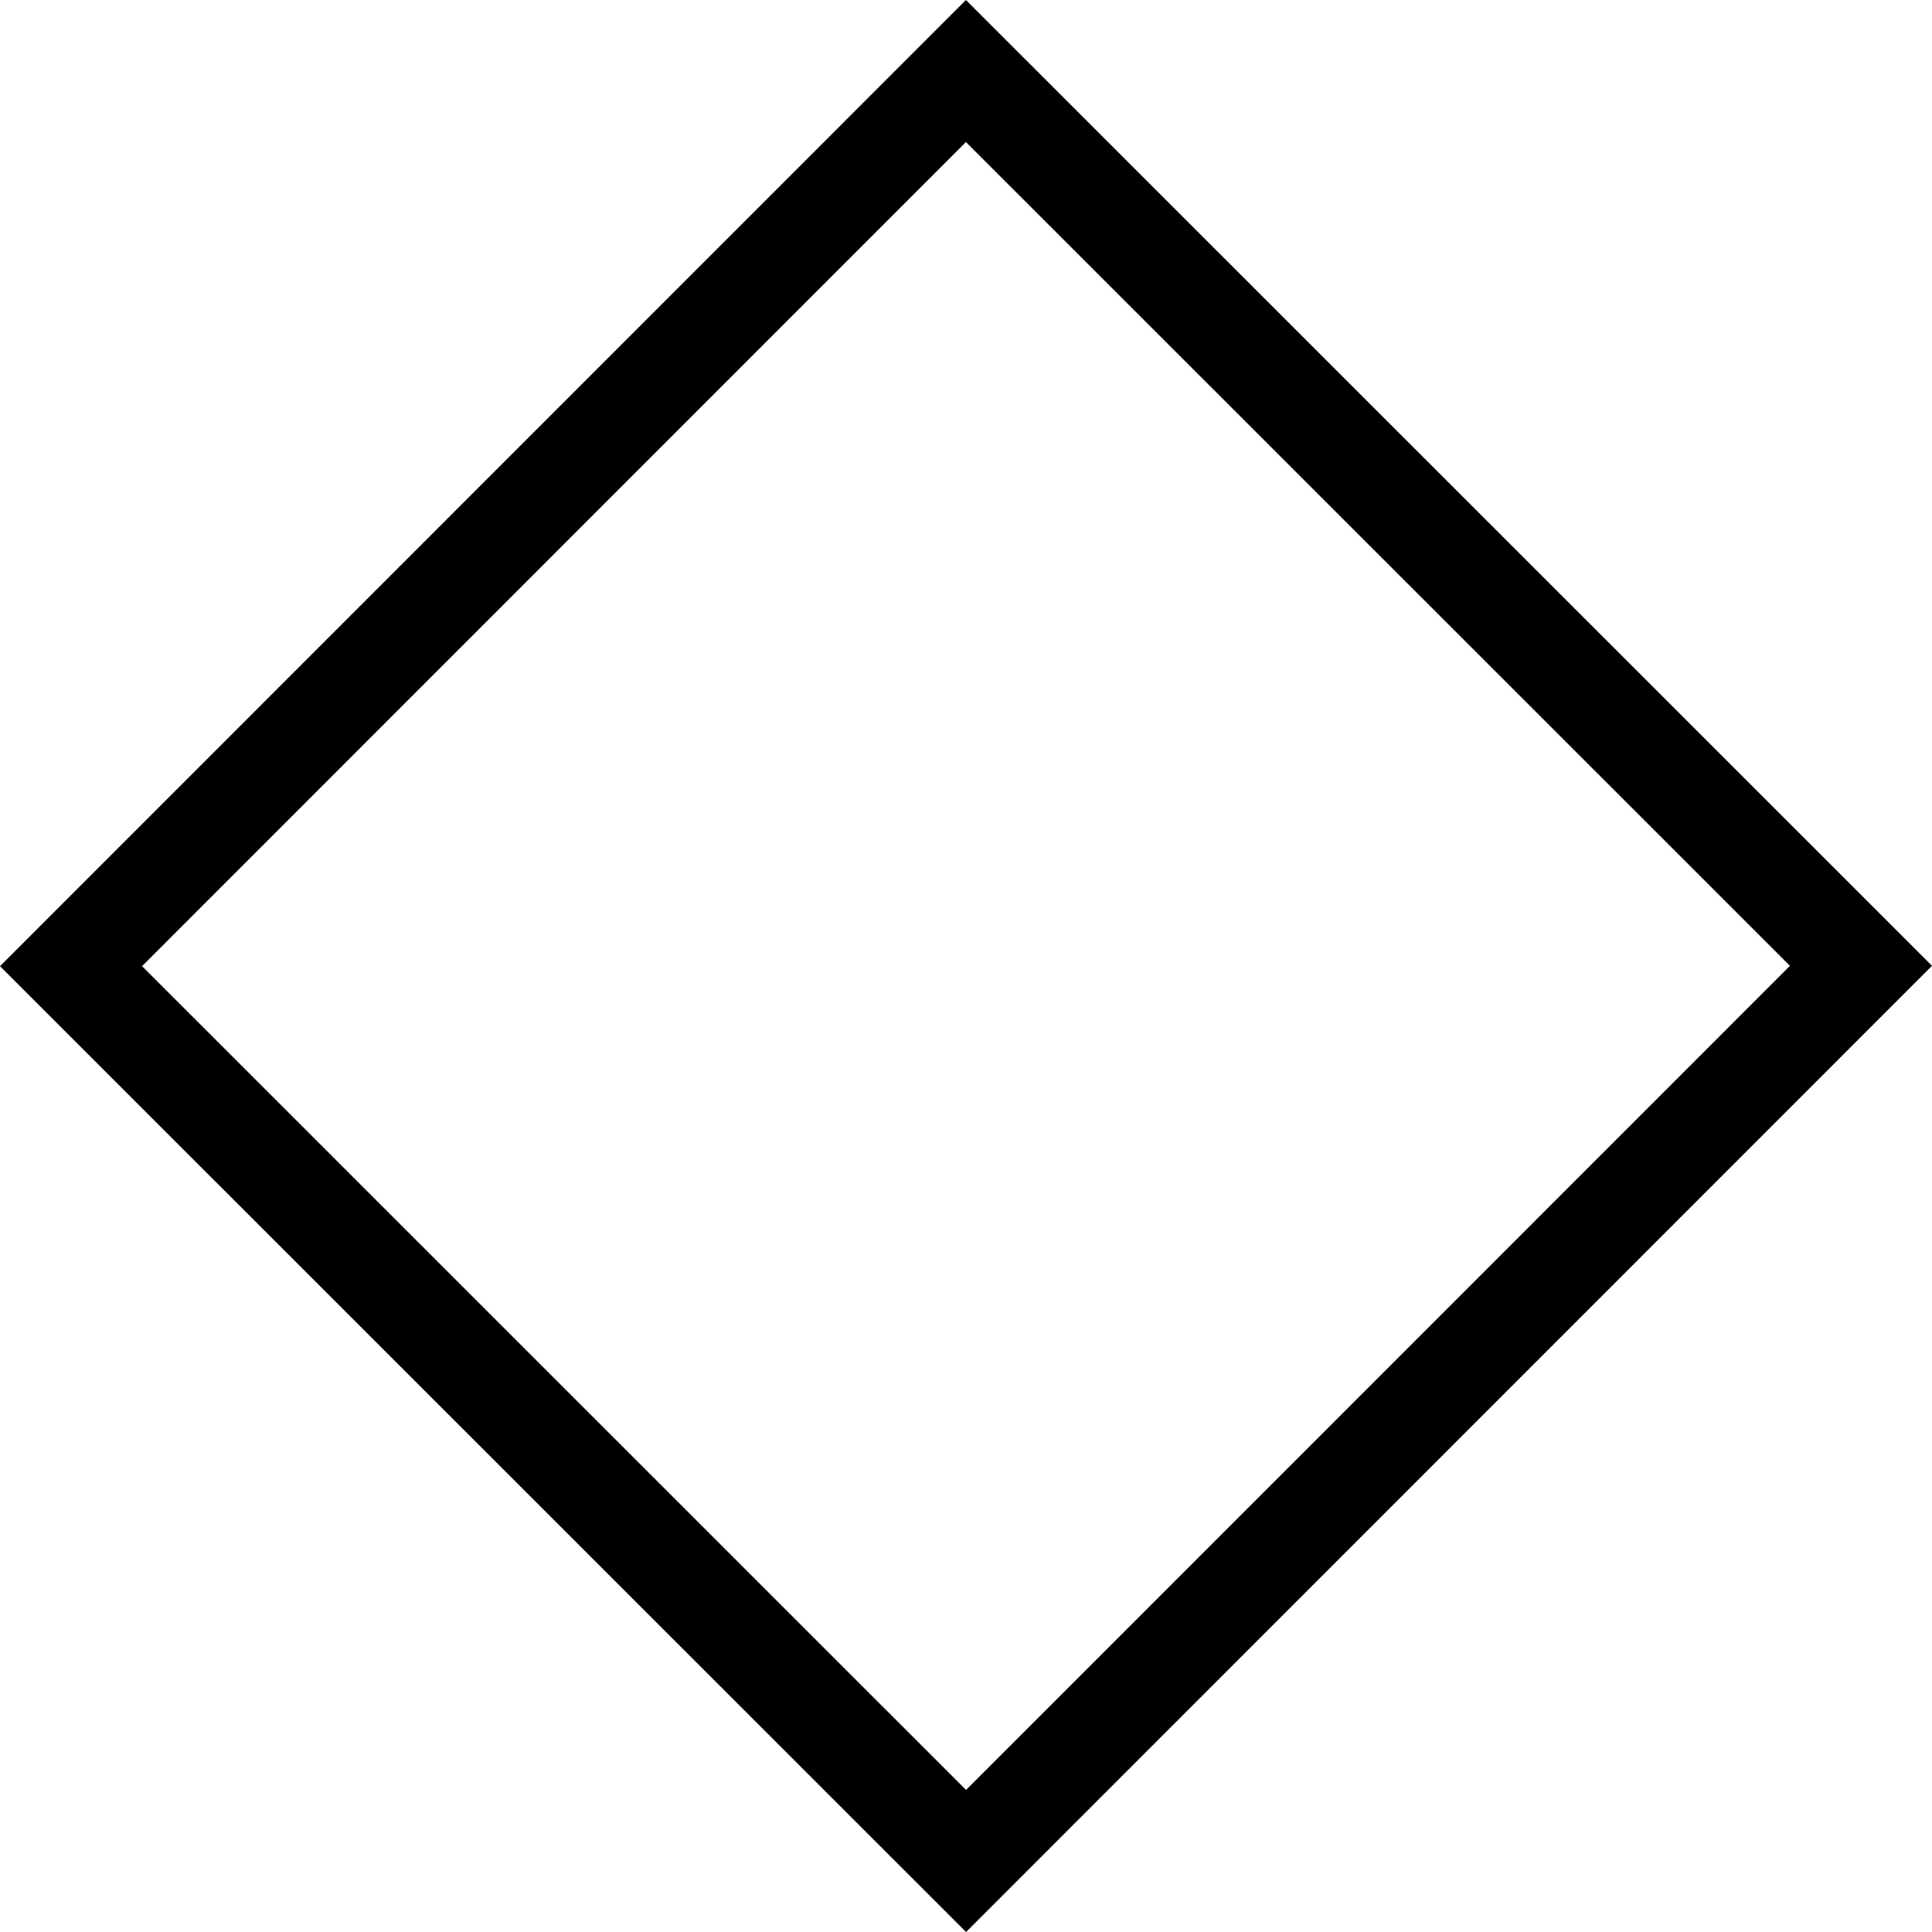
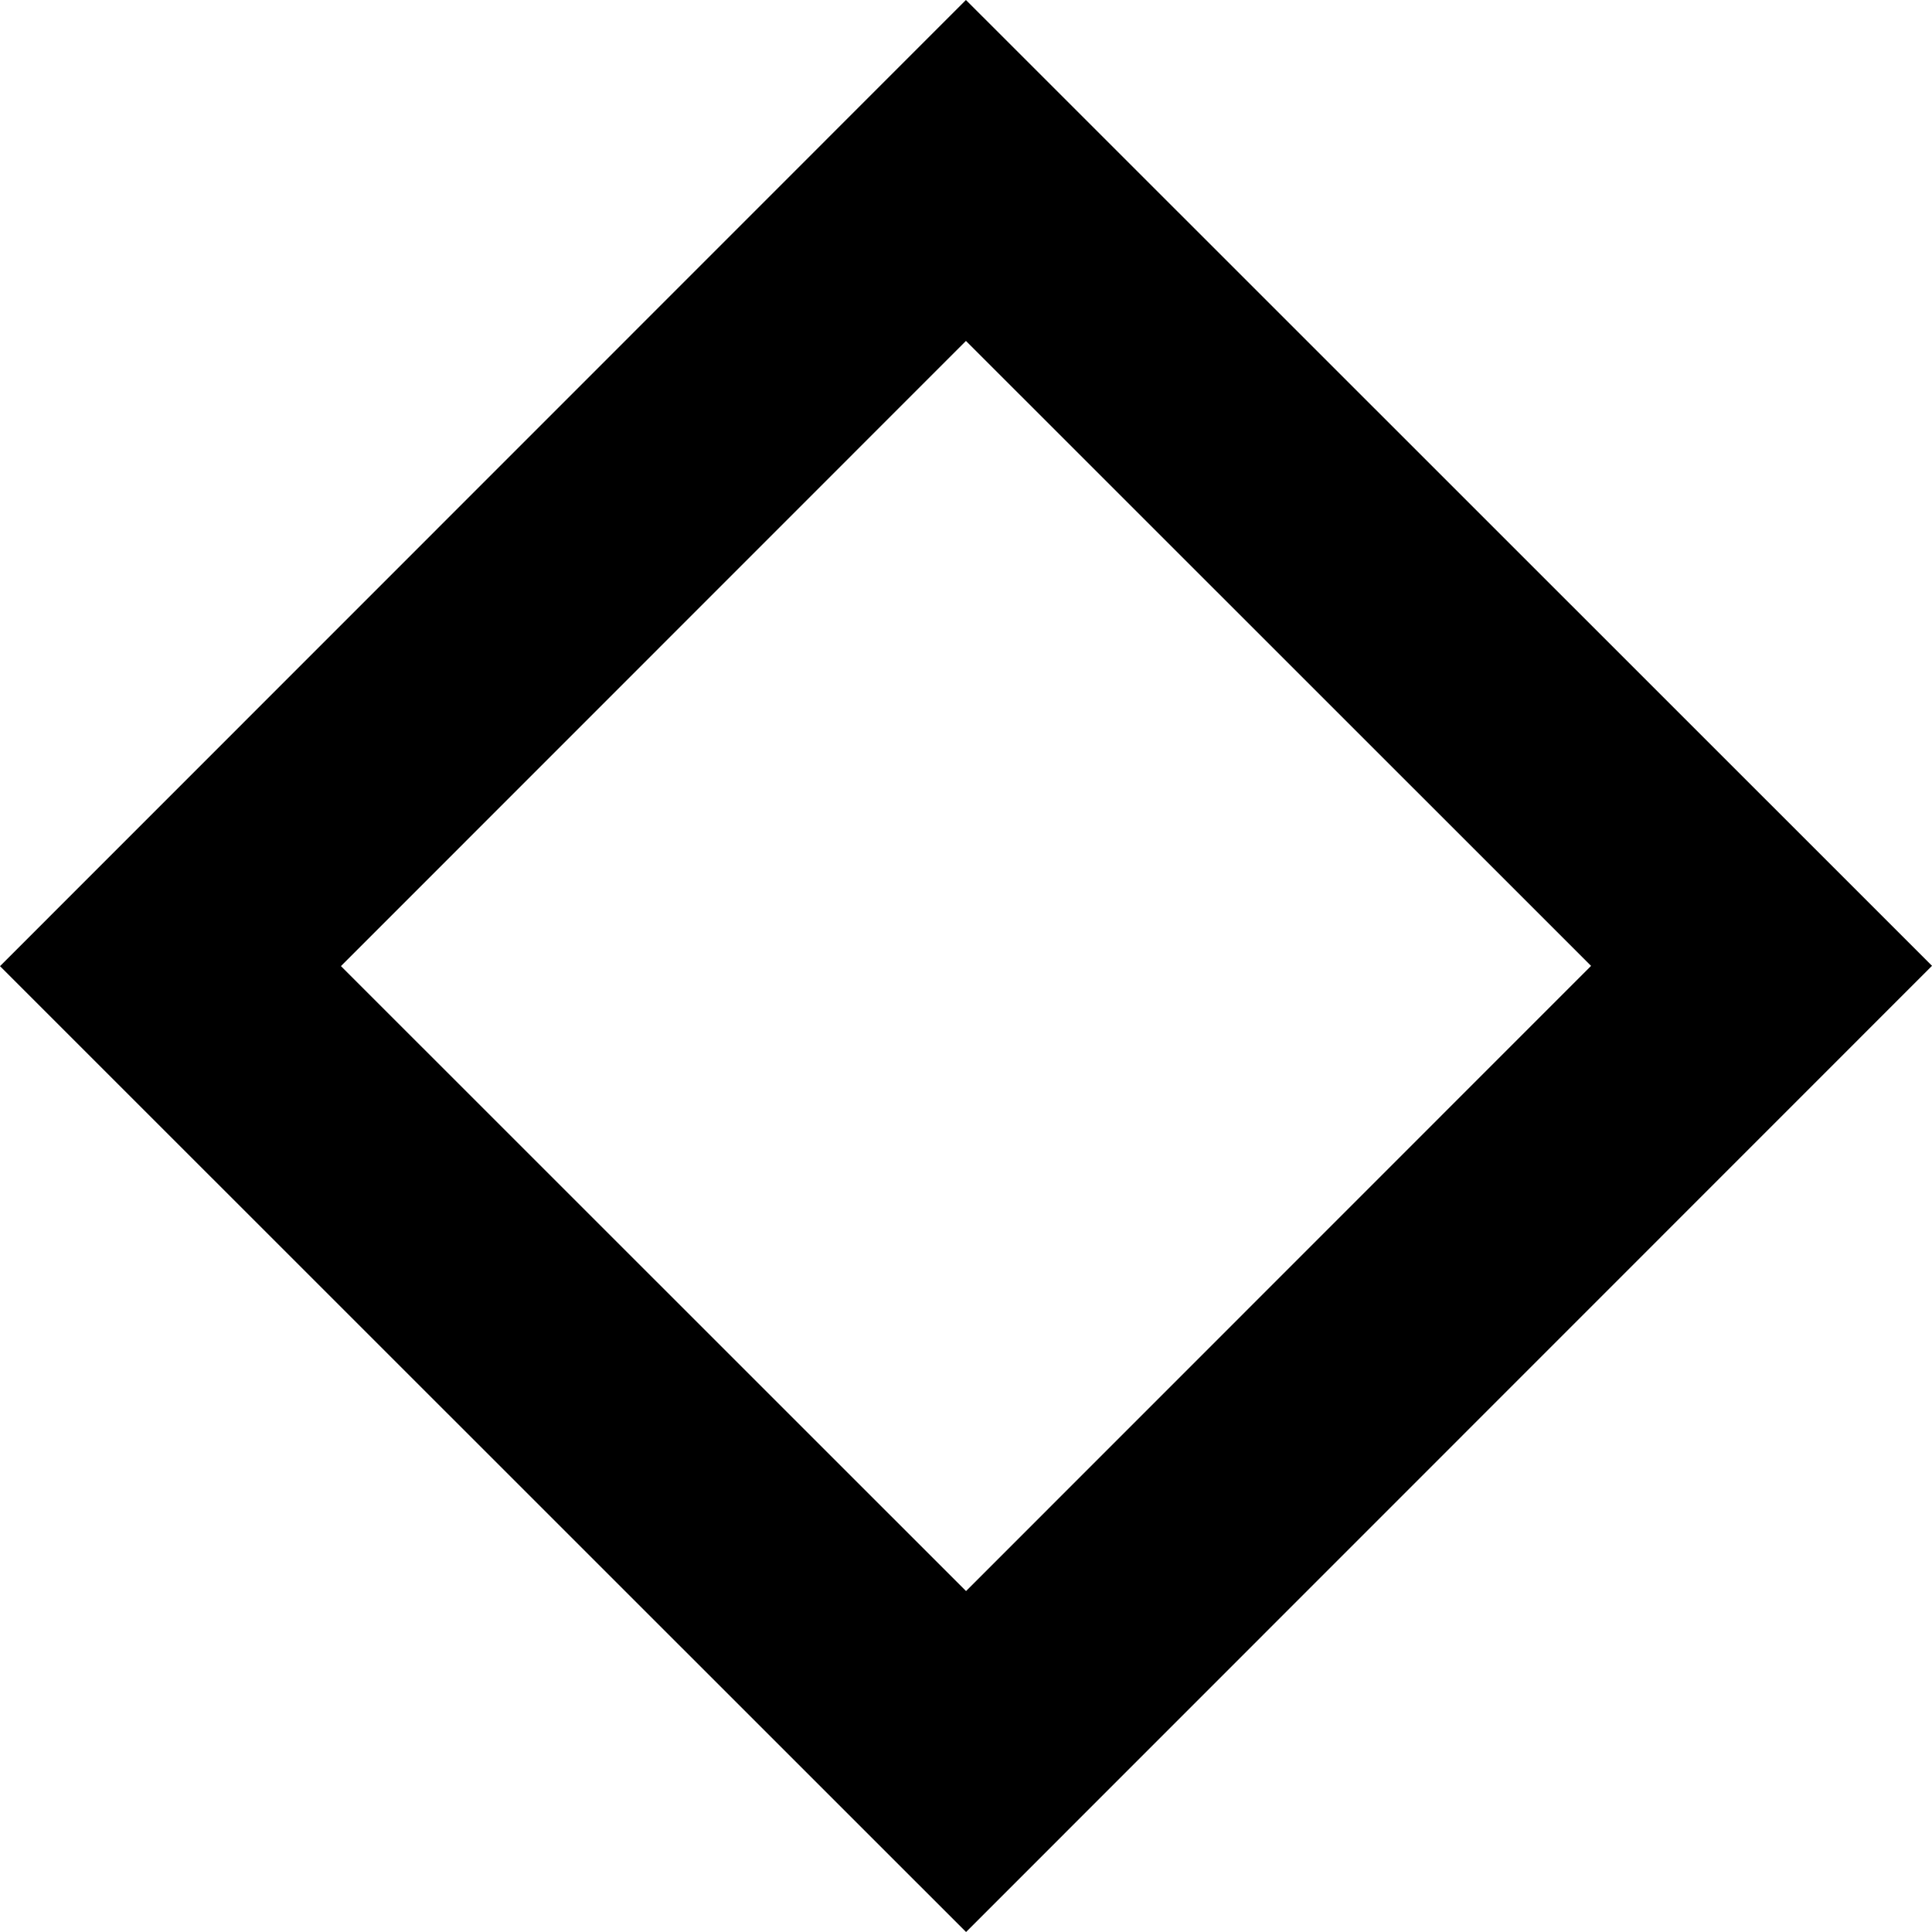
<svg xmlns="http://www.w3.org/2000/svg" width="100mm" height="100mm" viewBox="0 0 100 100" version="1.1" id="svg1">
  <defs id="defs1" />
  <g id="layer1" transform="translate(-27.552,-43.99112)" />
  <g id="layer2">
-     <path style="fill:none;fill-opacity:0.2;stroke:#000000;stroke-width:3.457;stroke-dasharray:none" id="path1" d="M 51.745,54.673 4.647,55.108 -13.668,11.716 33.429,11.281 Z" transform="matrix(0.9894966,-0.9701136,0.6499777,1.476857,9.586147,19.44543)" />
+     <path style="fill:none;fill-opacity:0.2;stroke:#000000;stroke-width:9.334;stroke-dasharray:none" id="path1" d="M 51.745,54.673 4.647,55.108 -13.668,11.716 33.429,11.281 Z" transform="matrix(0.8795563,-0.862327,0.5777605,1.312768,14.07642,22.84026)" />
  </g>
</svg>
